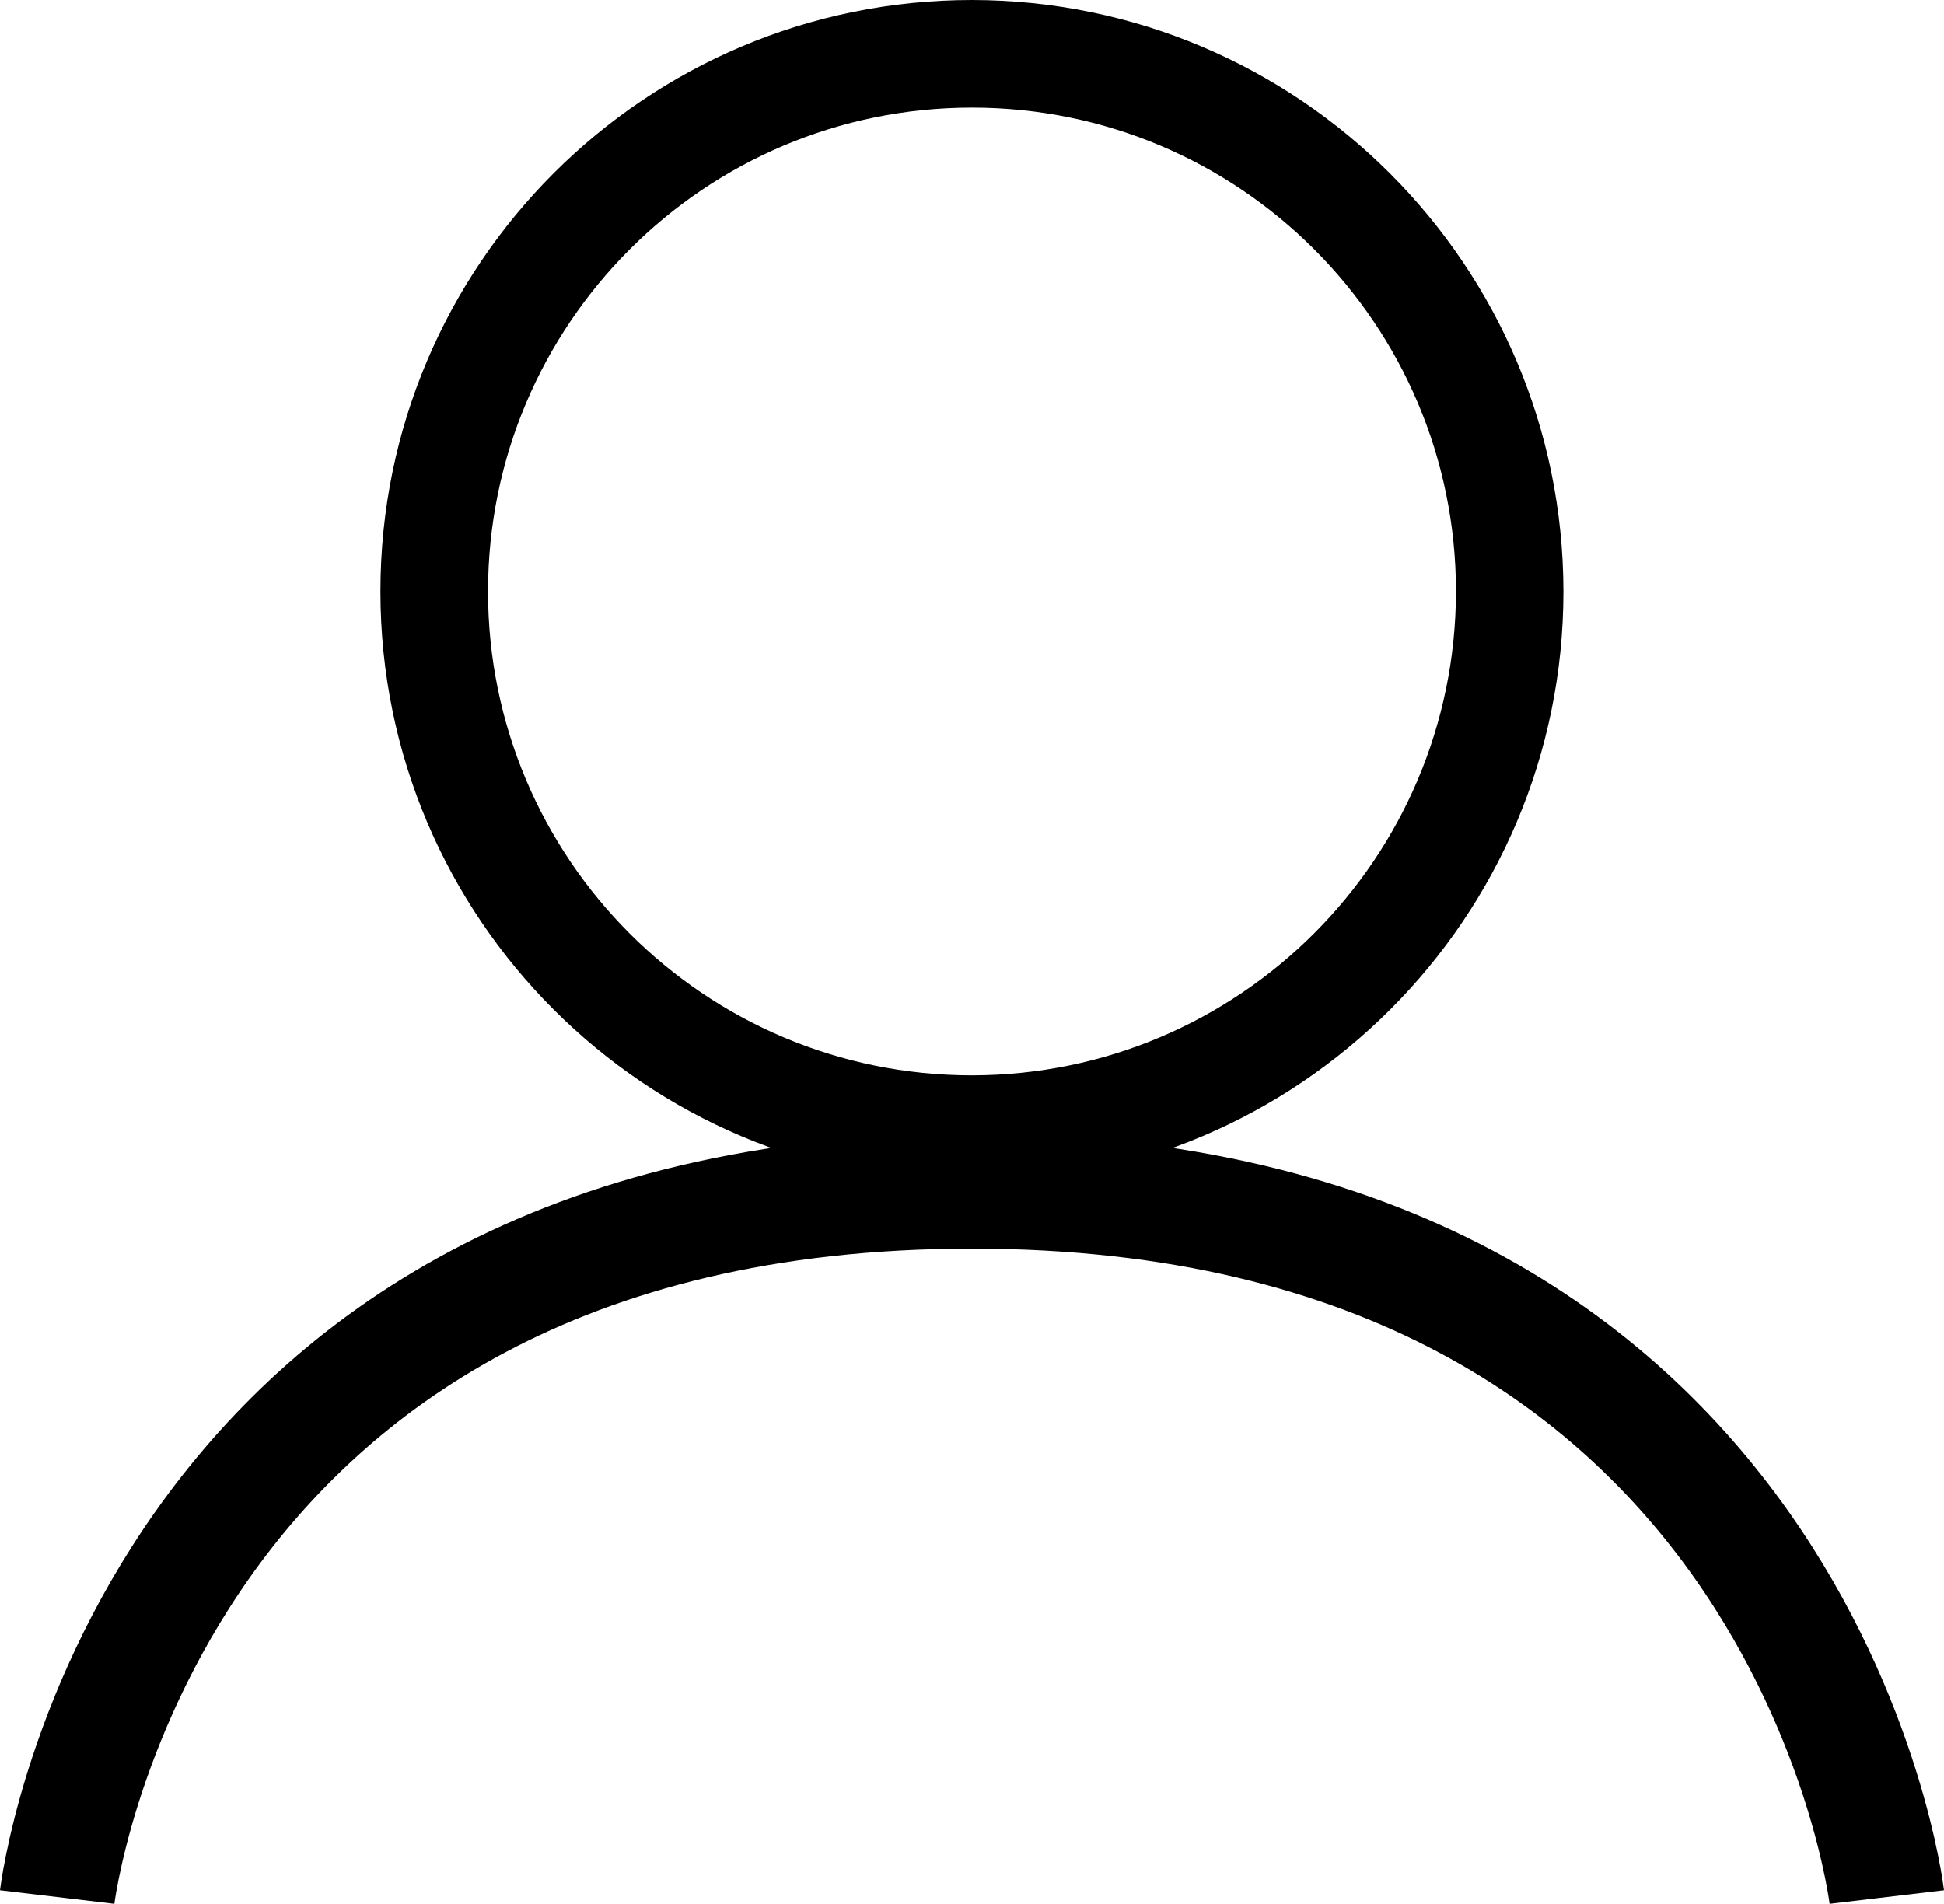
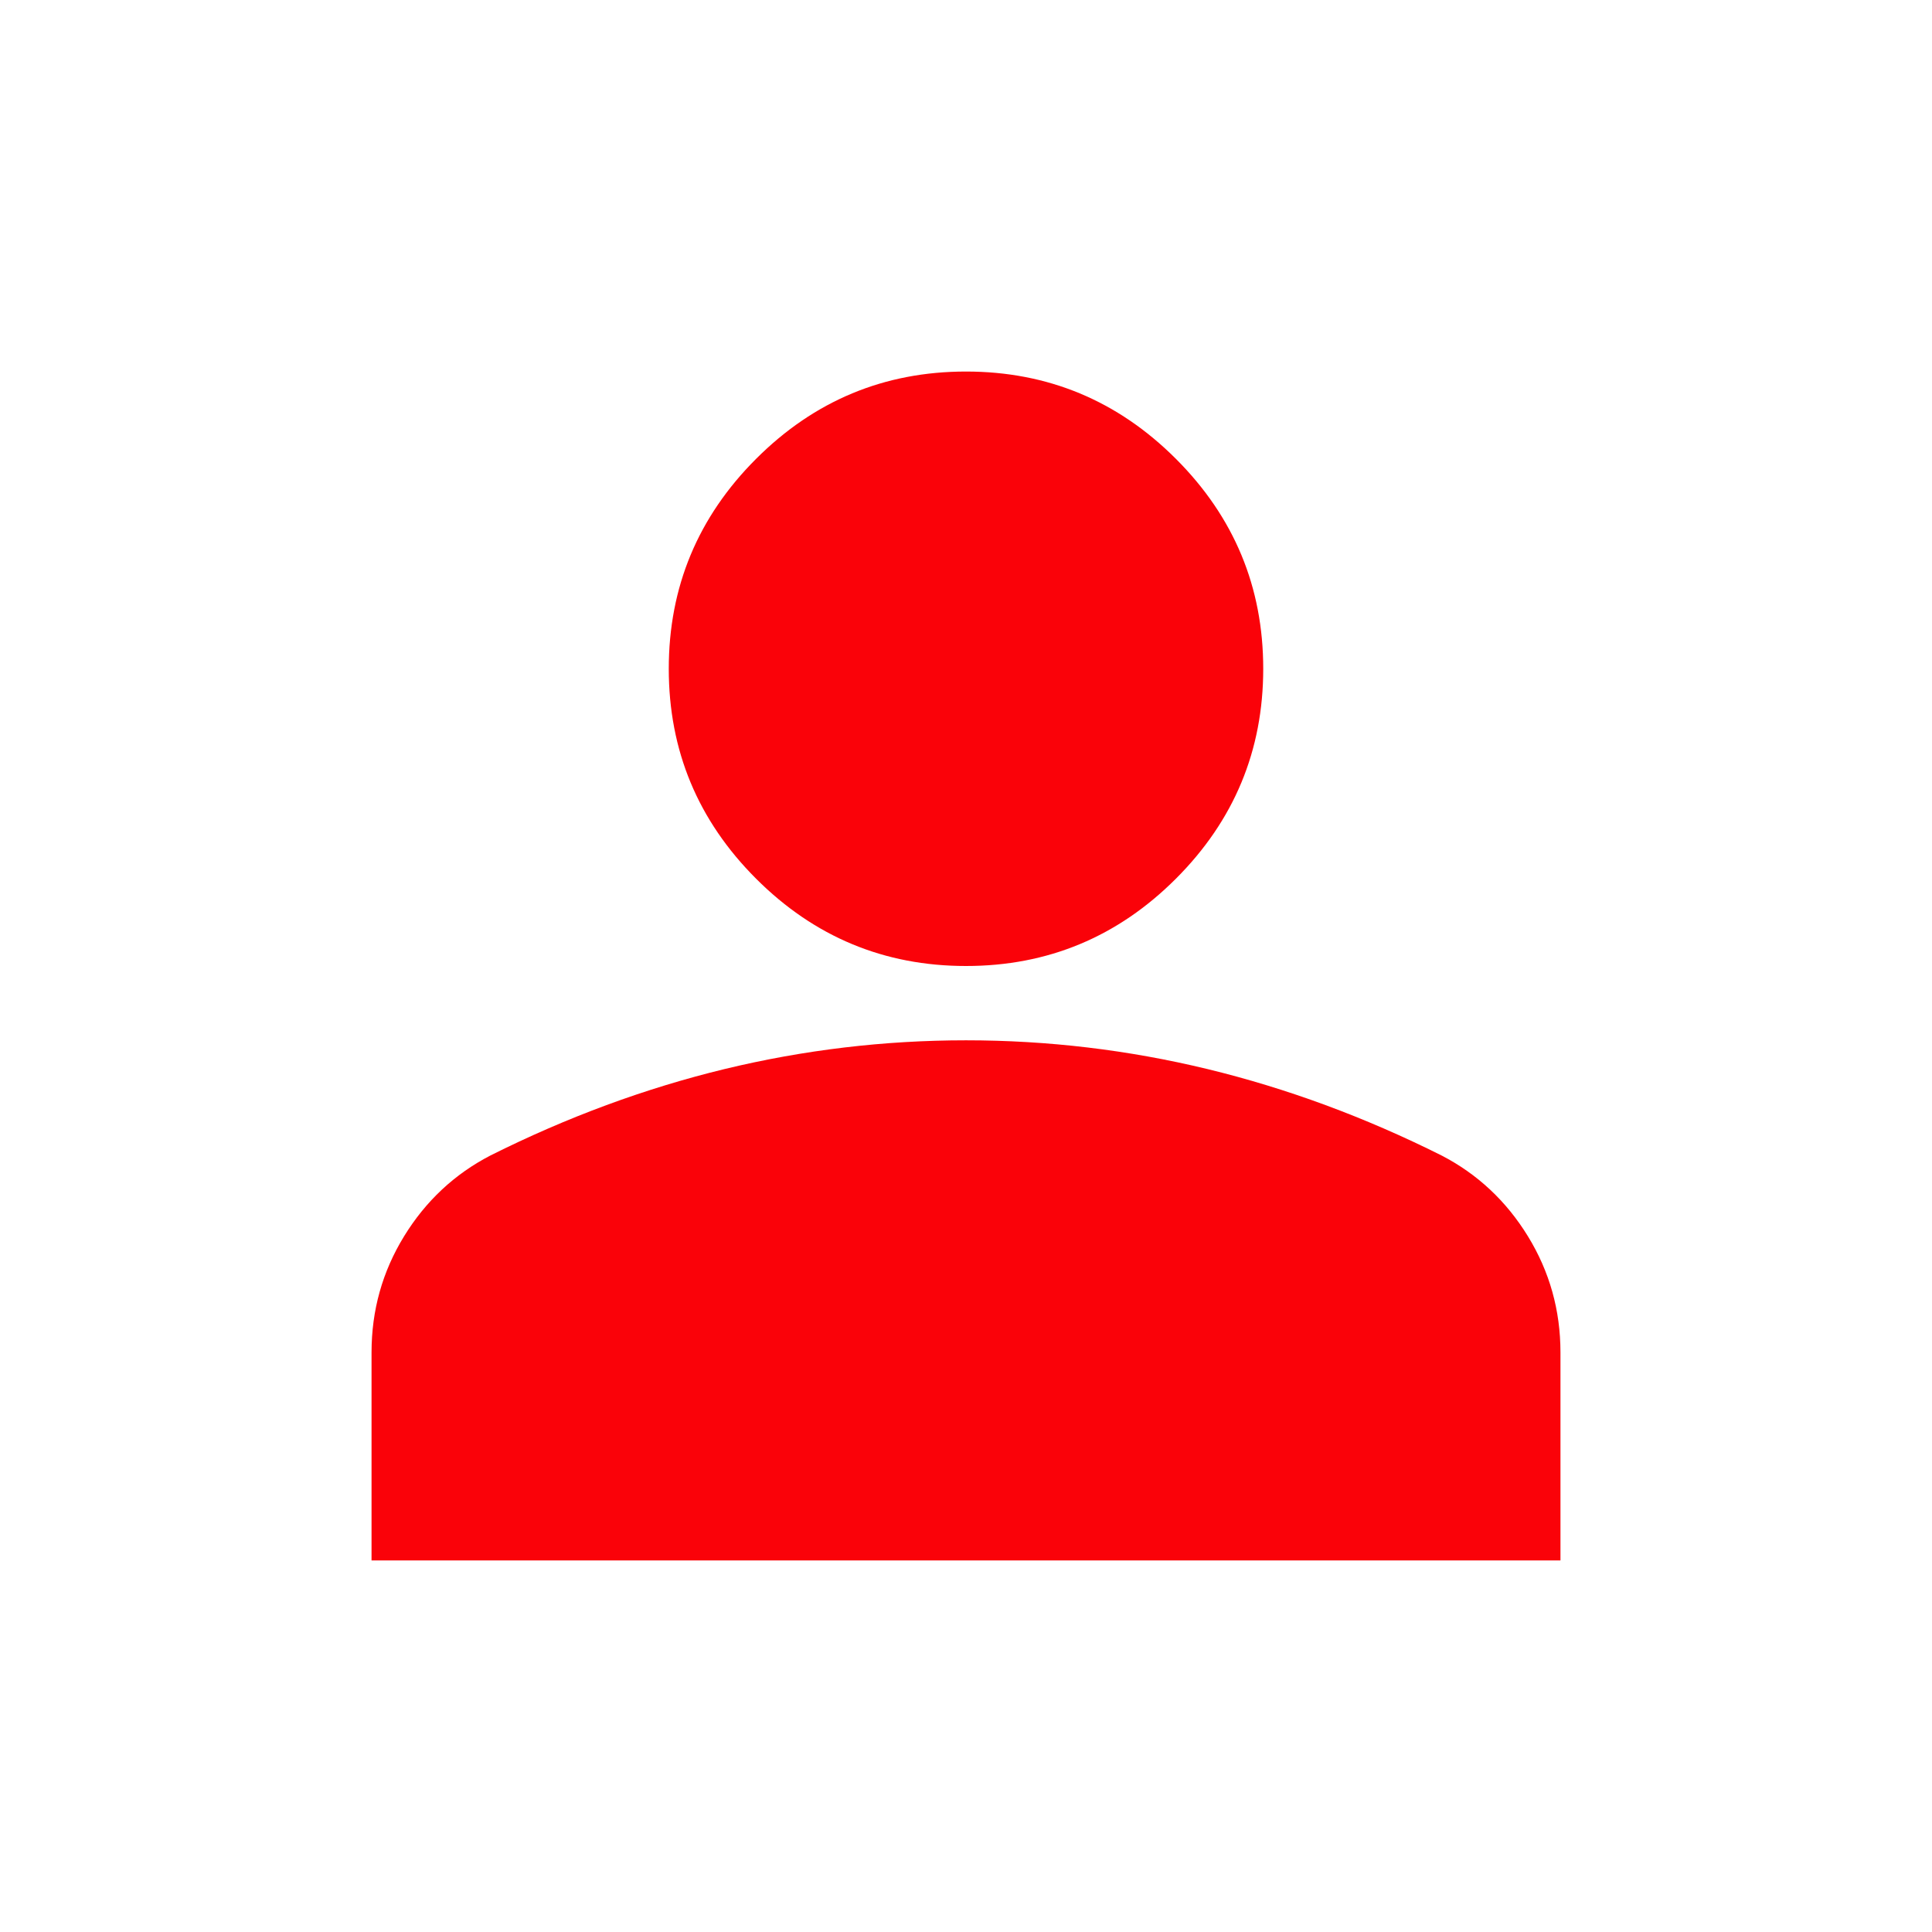
- <svg xmlns="http://www.w3.org/2000/svg" width="28.688" height="28.1" viewBox="0 0 28.688 28.1">
-   <g id="_003-user" data-name="003-user" transform="translate(109.743)">
-     <g id="Grupo_23" data-name="Grupo 23" transform="translate(-104.129)">
-       <g id="Grupo_22" data-name="Grupo 22" transform="translate(0)">
-         <path id="Caminho_4" data-name="Caminho 4" d="M148.057,0a8.729,8.729,0,1,0,8.729,8.729A8.74,8.74,0,0,0,148.057,0Zm0,15.872A7.142,7.142,0,1,1,155.2,8.729,7.151,7.151,0,0,1,148.057,15.872Z" transform="translate(-139.328)" />
-       </g>
-     </g>
-     <path id="Caminho_5" data-name="Caminho 5" d="M-108.444,28.04s1.236-10.42,13.5-10.42,13.5,10.42,13.5,10.42" transform="translate(-0.455 -0.04)" fill="none" stroke="#000" stroke-width="1.7" />
+ <svg xmlns="http://www.w3.org/2000/svg" width="26" height="26" viewBox="0 0 26 26" fill="none">
+   <mask id="mask0_1137_2425" style="mask-type:alpha" maskUnits="userSpaceOnUse" x="0" y="0" width="26" height="26">
+     <rect width="26" height="26" fill="#AA1E1E" />
+   </mask>
+   <g mask="url(#mask0_1137_2425)">
+     <path d="M10.175 11.825C9.392 11.042 9 10.1 9 9C9 7.9 9.392 6.958 10.175 6.175C10.958 5.392 11.9 5 13 5C14.1 5 15.042 5.392 15.825 6.175C16.608 6.958 17 7.9 17 9C17 10.1 16.608 11.042 15.825 11.825C15.042 12.608 14.1 13 13 13C11.9 13 10.958 12.608 10.175 11.825ZM5 21V18.2C5 17.633 5.146 17.113 5.438 16.637C5.729 16.163 6.117 15.8 6.6 15.55C7.633 15.033 8.683 14.646 9.75 14.387C10.817 14.129 11.9 14 13 14C14.1 14 15.183 14.129 16.25 14.387C17.317 14.646 18.367 15.033 19.4 15.55C19.883 15.8 20.271 16.163 20.562 16.637C20.854 17.113 21 17.633 21 18.2V21H5Z" fill="#FA0209" />
  </g>
</svg>
